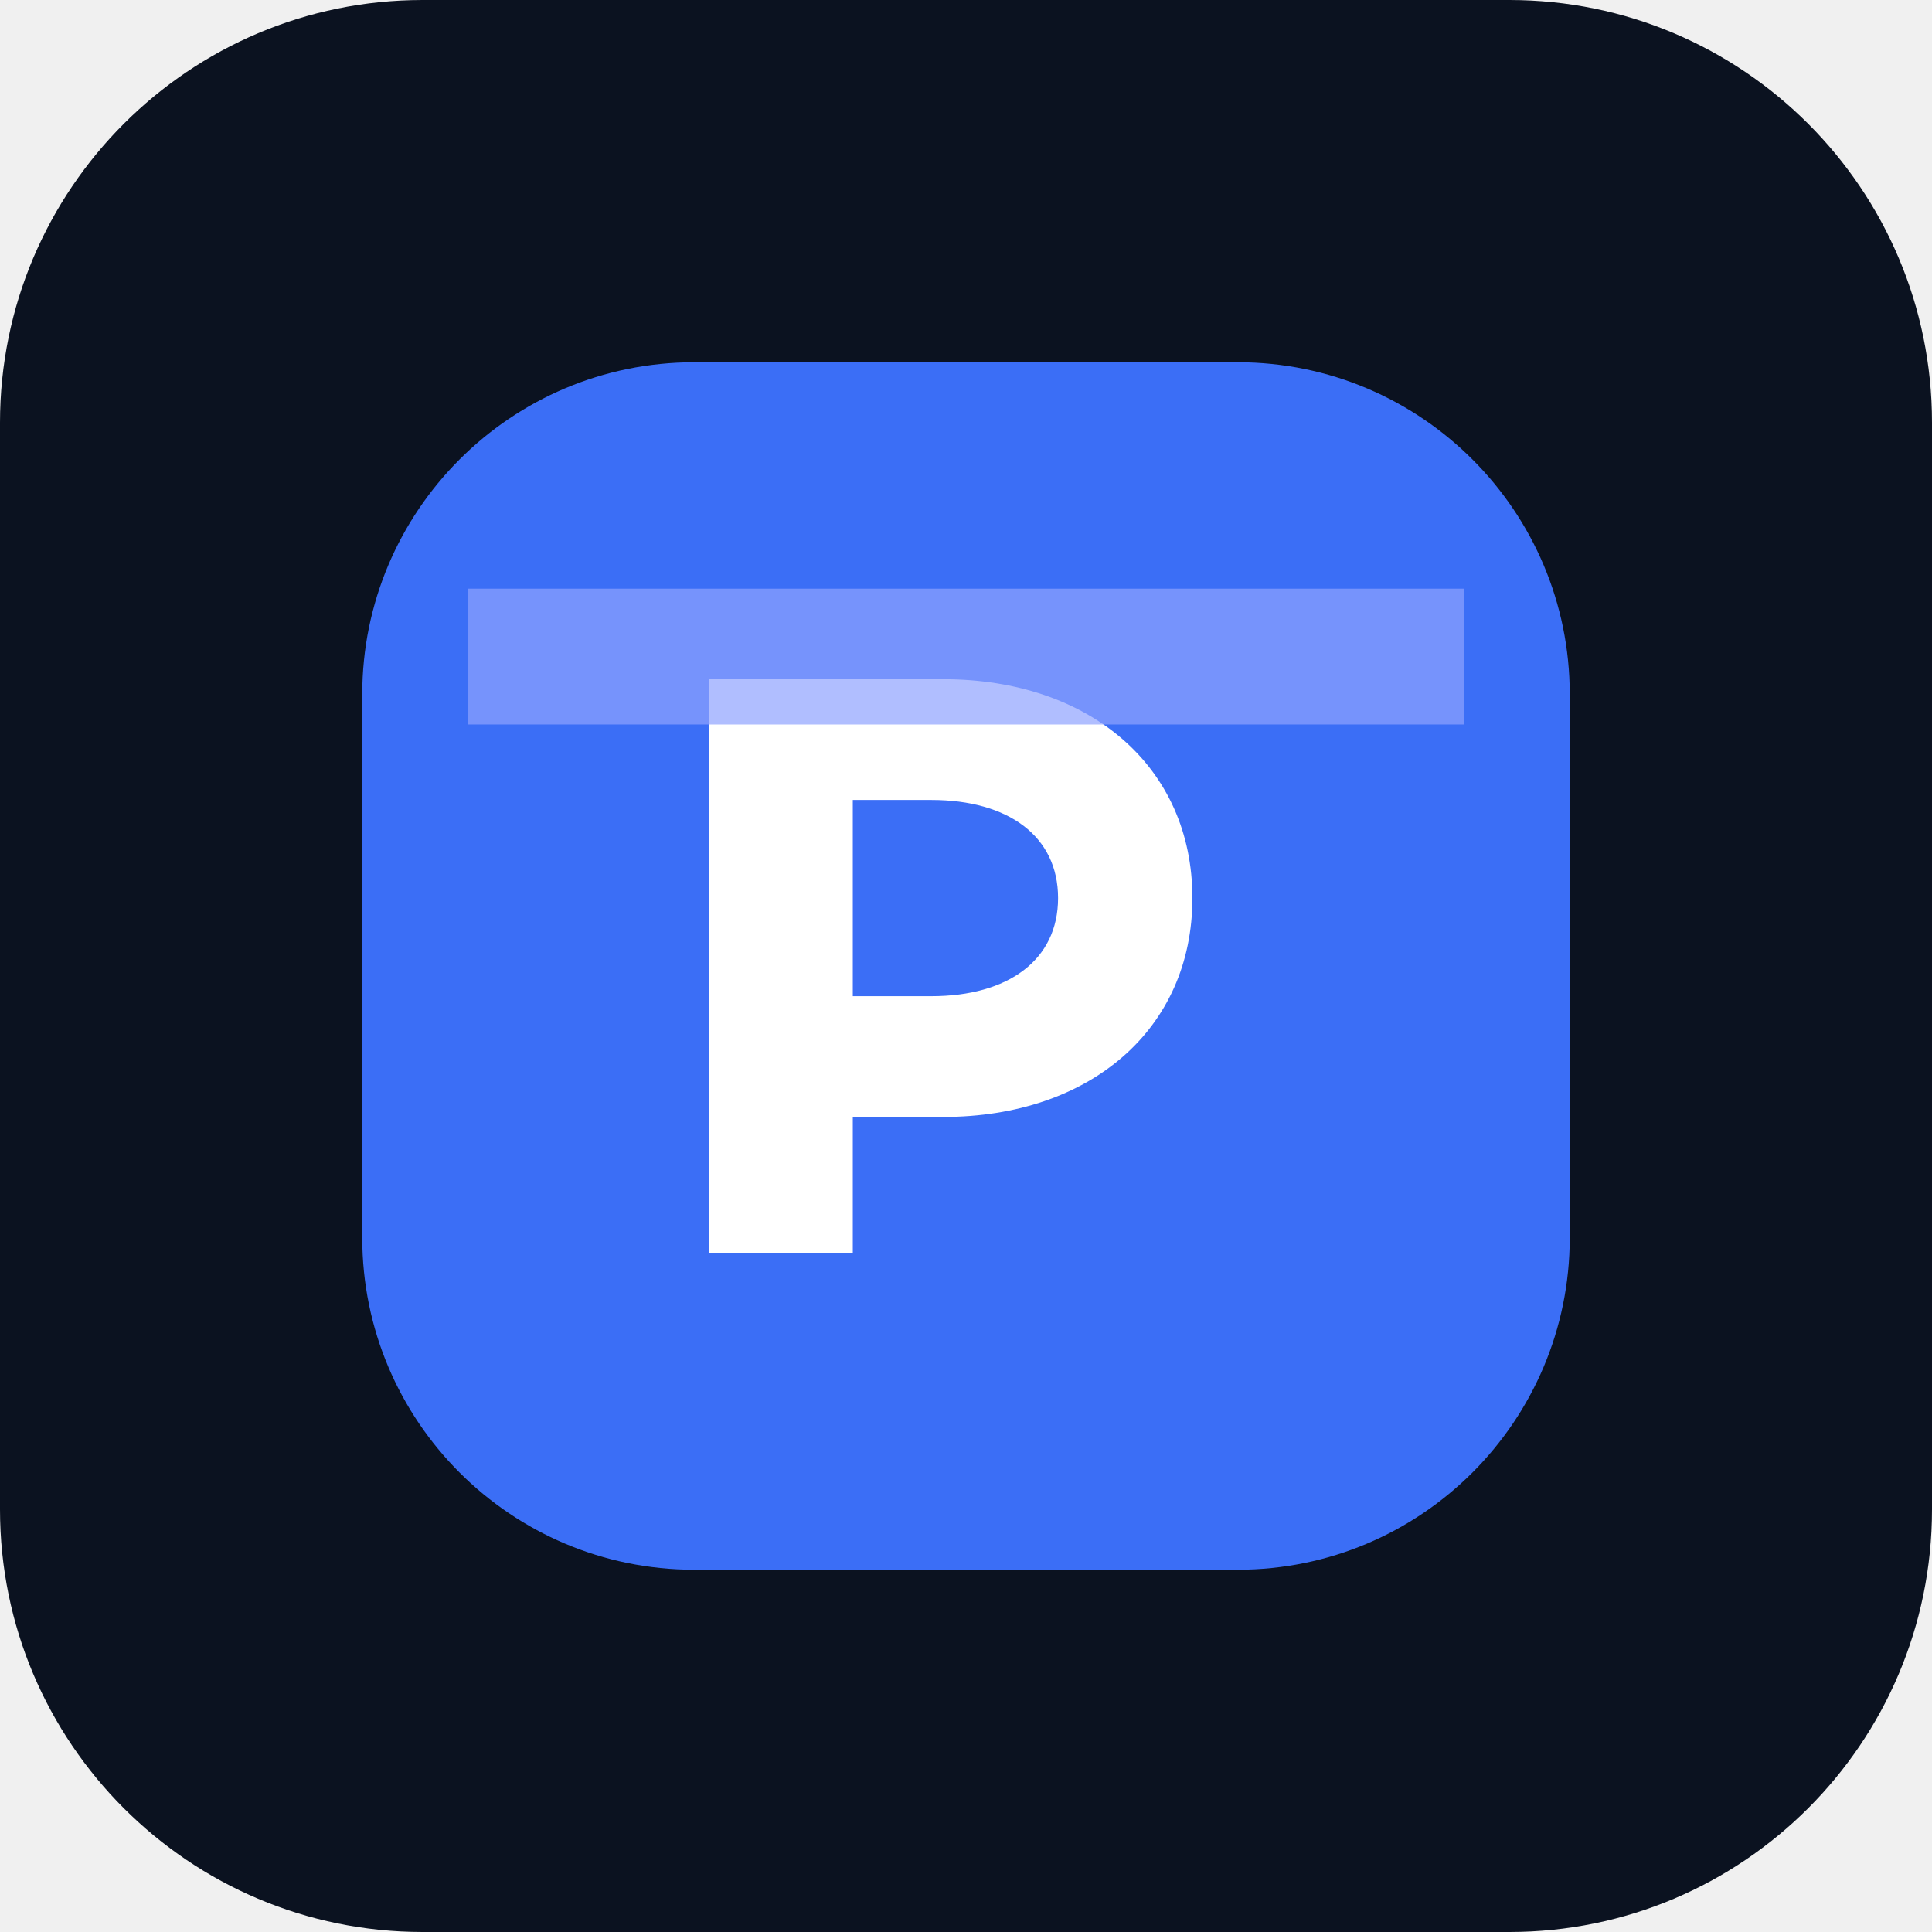
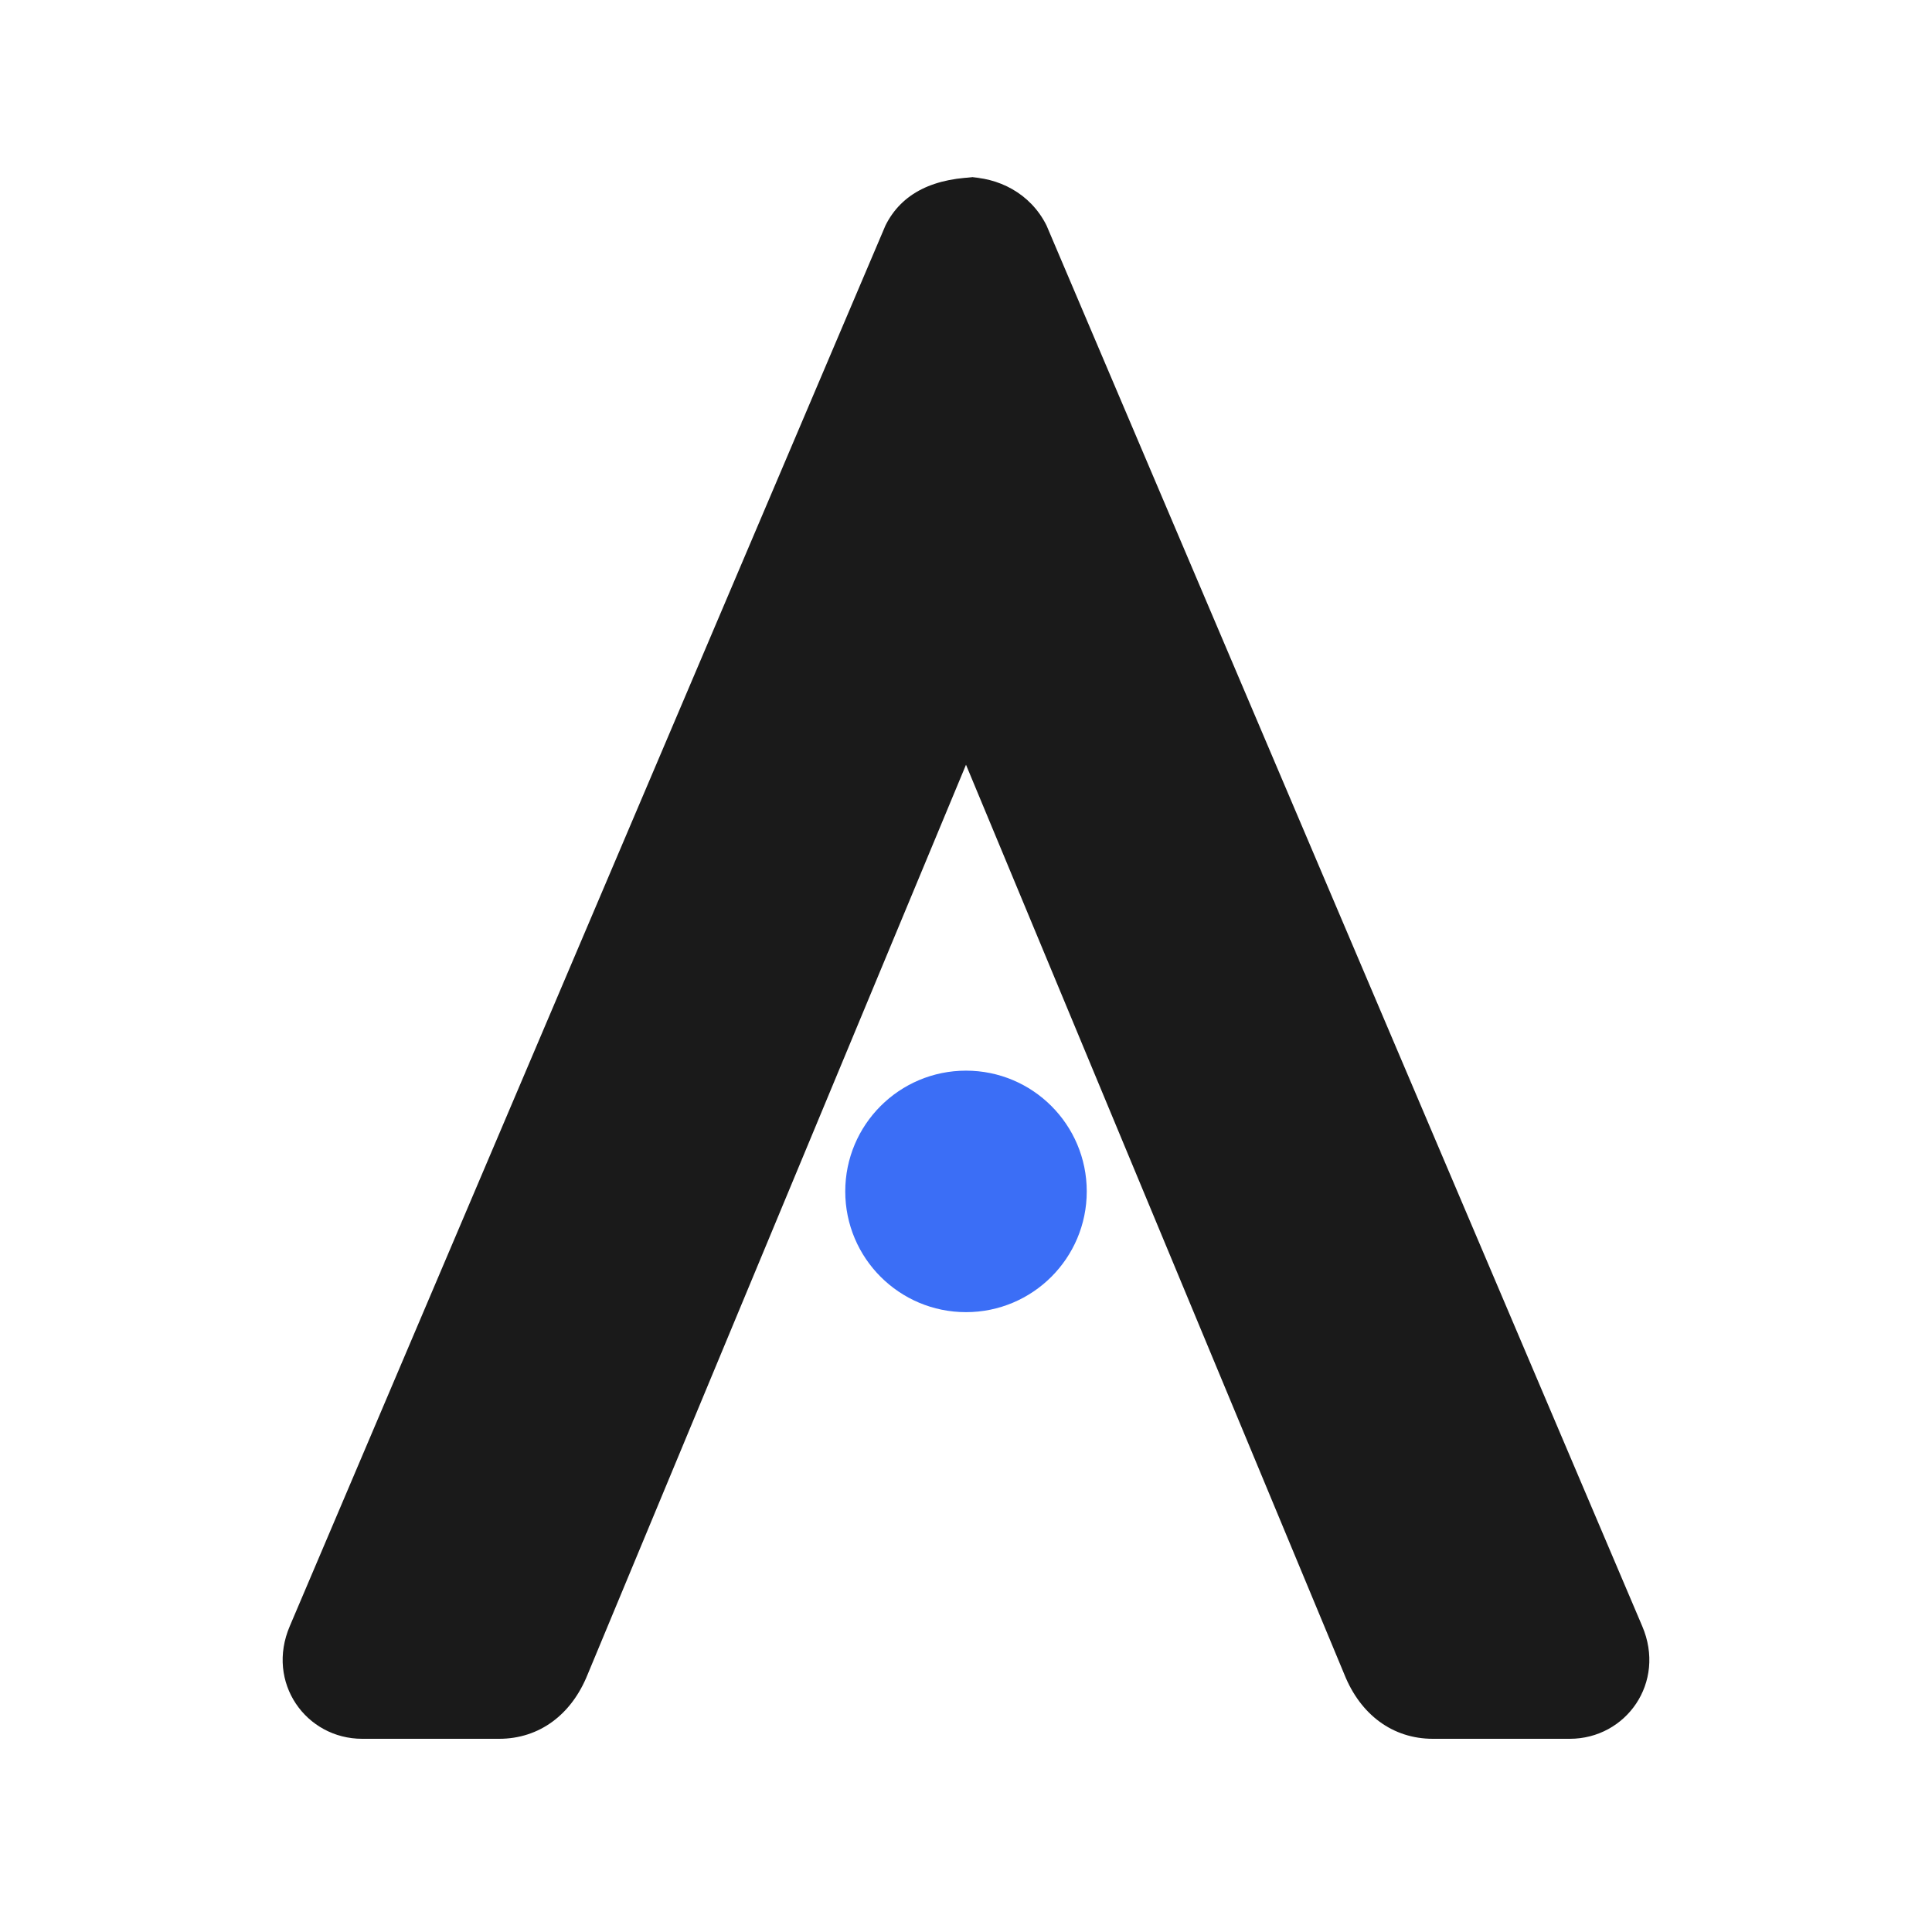
- <svg xmlns="http://www.w3.org/2000/svg" width="128" height="128" viewBox="0 0 128 128" fill="none">
-   <rect width="128" height="128" rx="28" fill="#0B1220" />
-   <rect x="24" y="24" width="80" height="80" rx="22" fill="#3B6EF6" />
-   <path d="M47 83V45H62.5C72.2 45 79 50.8 79 59.5C79 68.2 72.2 74 62.5 74H56.5V83H47ZM56.5 66H61.7C66.8 66 70.1 63.6 70.1 59.5C70.1 55.4 66.8 53 61.7 53H56.5V66Z" fill="white" />
-   <path d="M31 39H97V48H31V39Z" fill="#8FA3FF" fill-opacity="0.7" />
+ <svg xmlns="http://www.w3.org/2000/svg" width="240" height="240" viewBox="0 0 240 240">
+   <rect width="240" height="240" fill="white" />
+   <path fill="#1A1A1A" d="M120 22c4 0 8 2 10 6l74 174c3 7-2 14-9 14h-17c-5 0-9-3-11-8L120 95 73 208c-2 5-6 8-11 8H45c-7 0-12-7-9-14l74-174c2-4 6-6 12-6Z" />
+   <circle fill="#3B6EF6" cx="120" cy="148" r="15" />
</svg>
